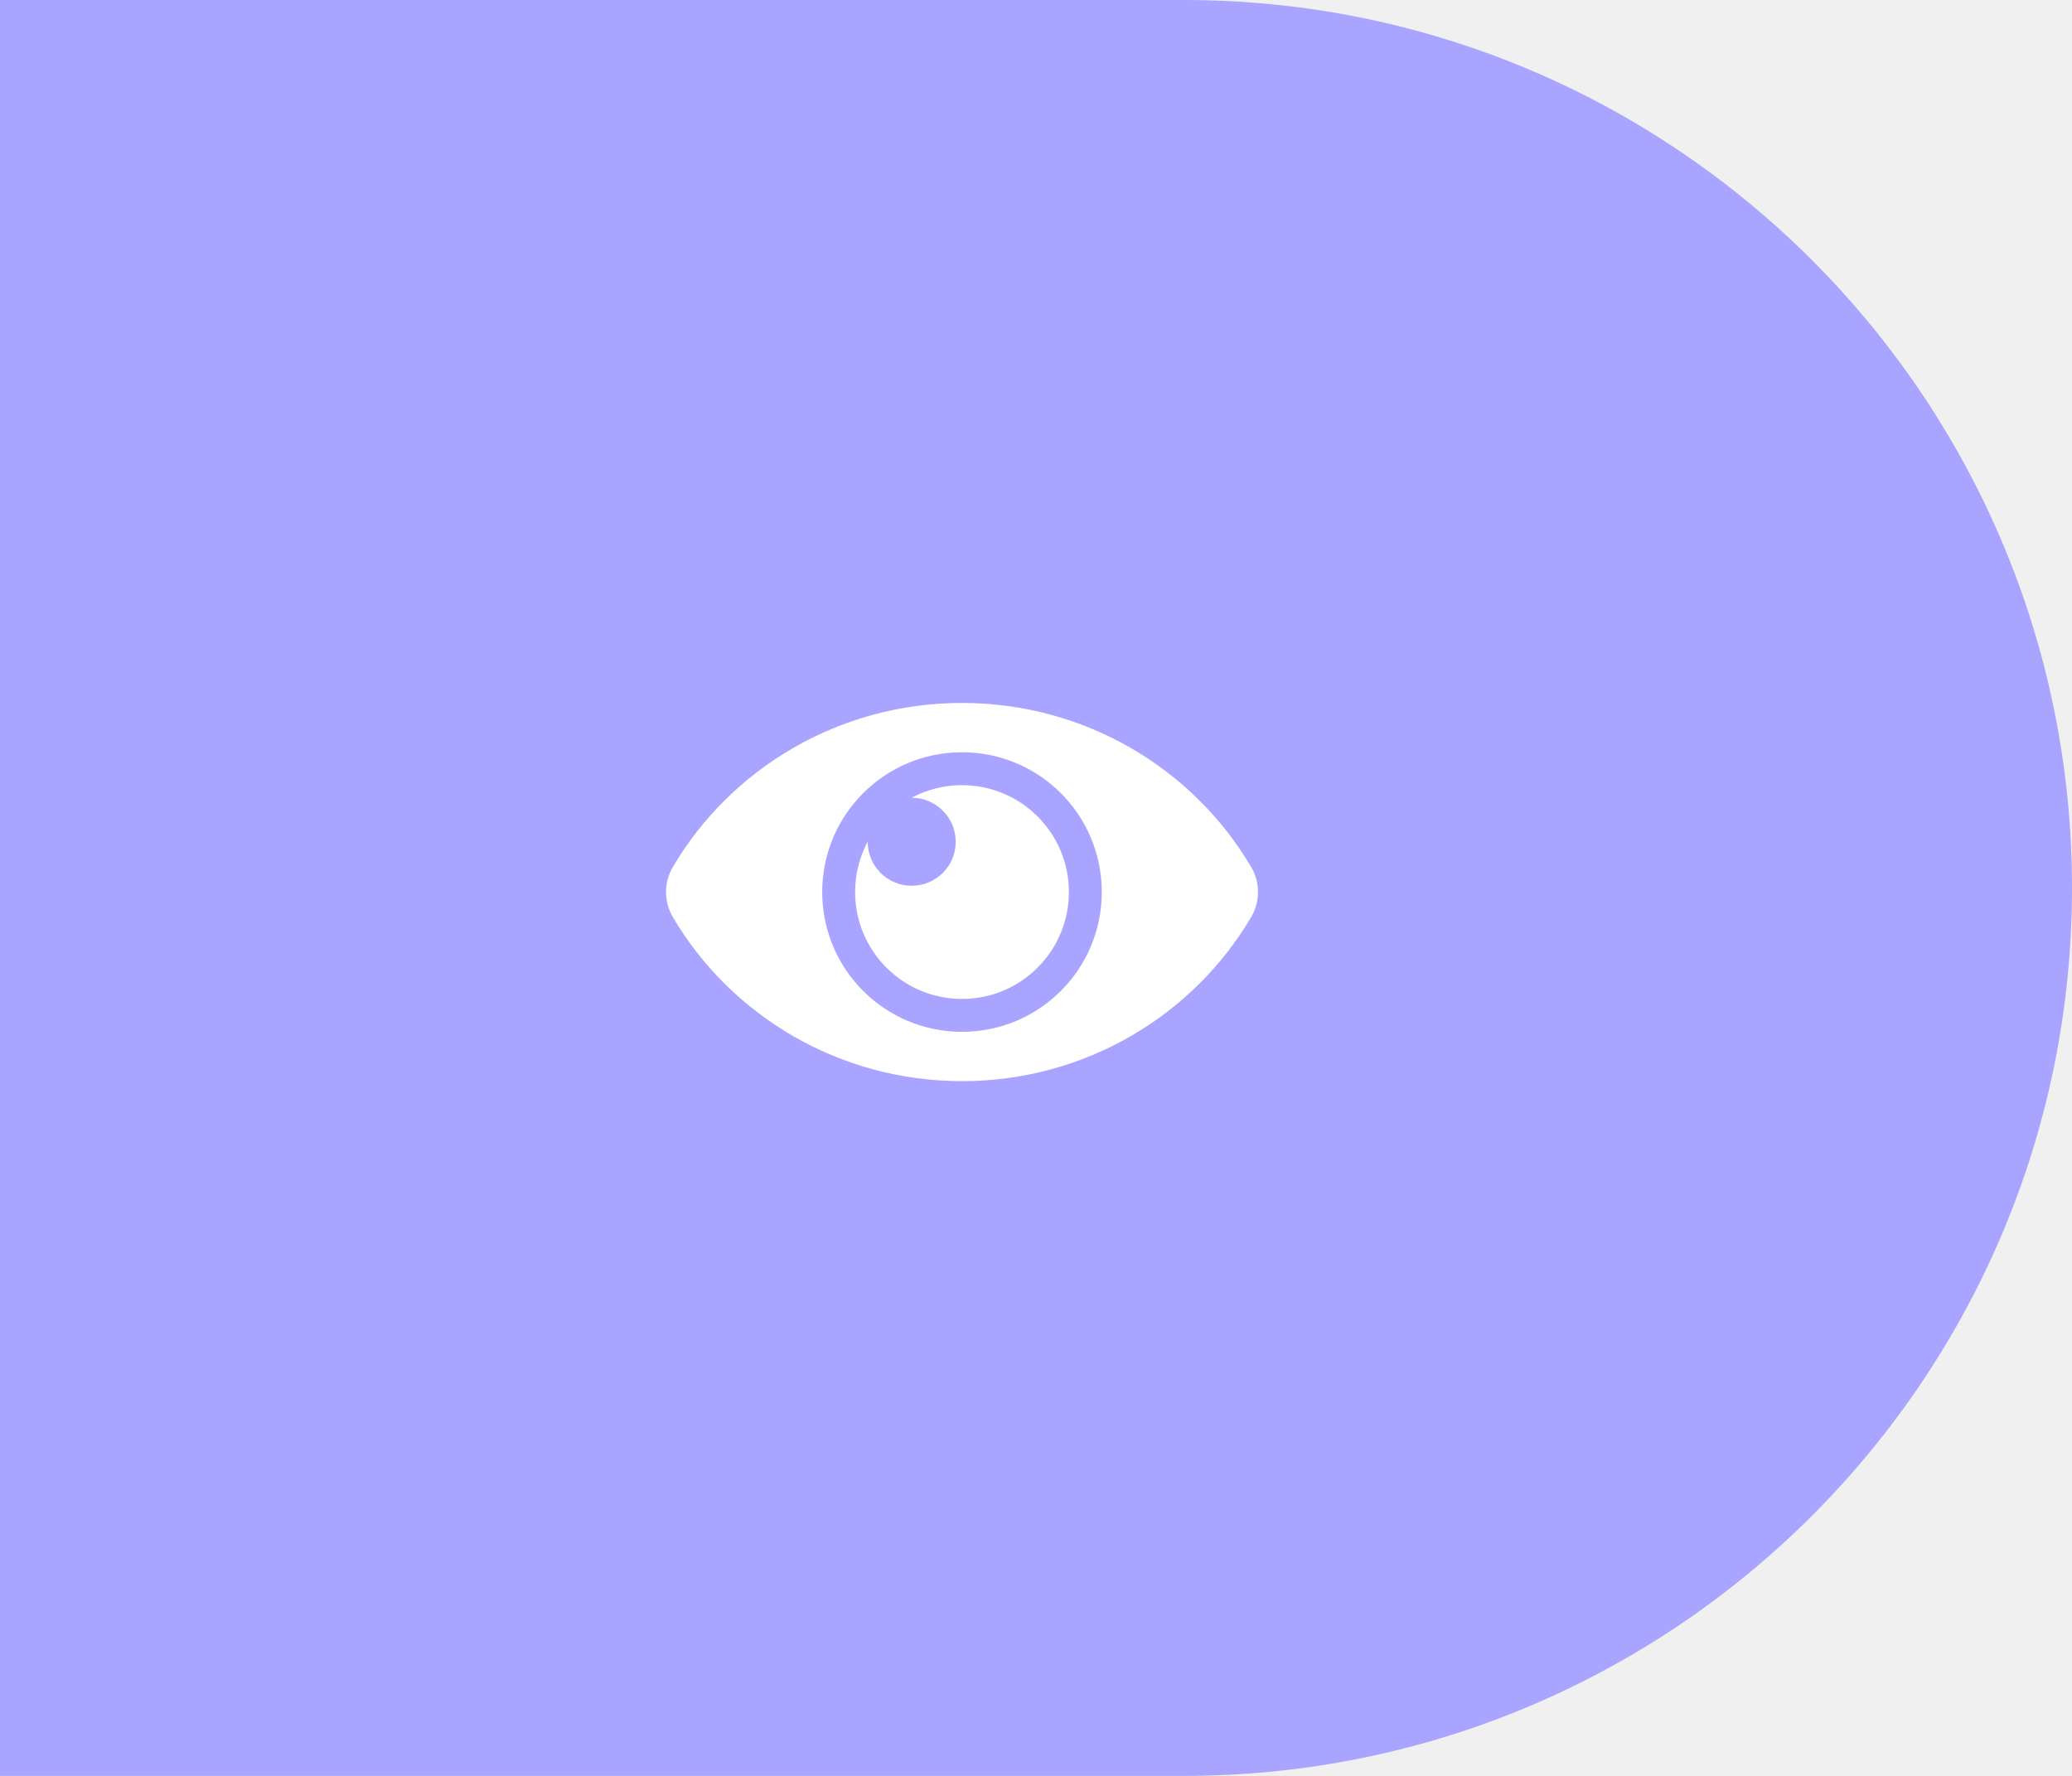
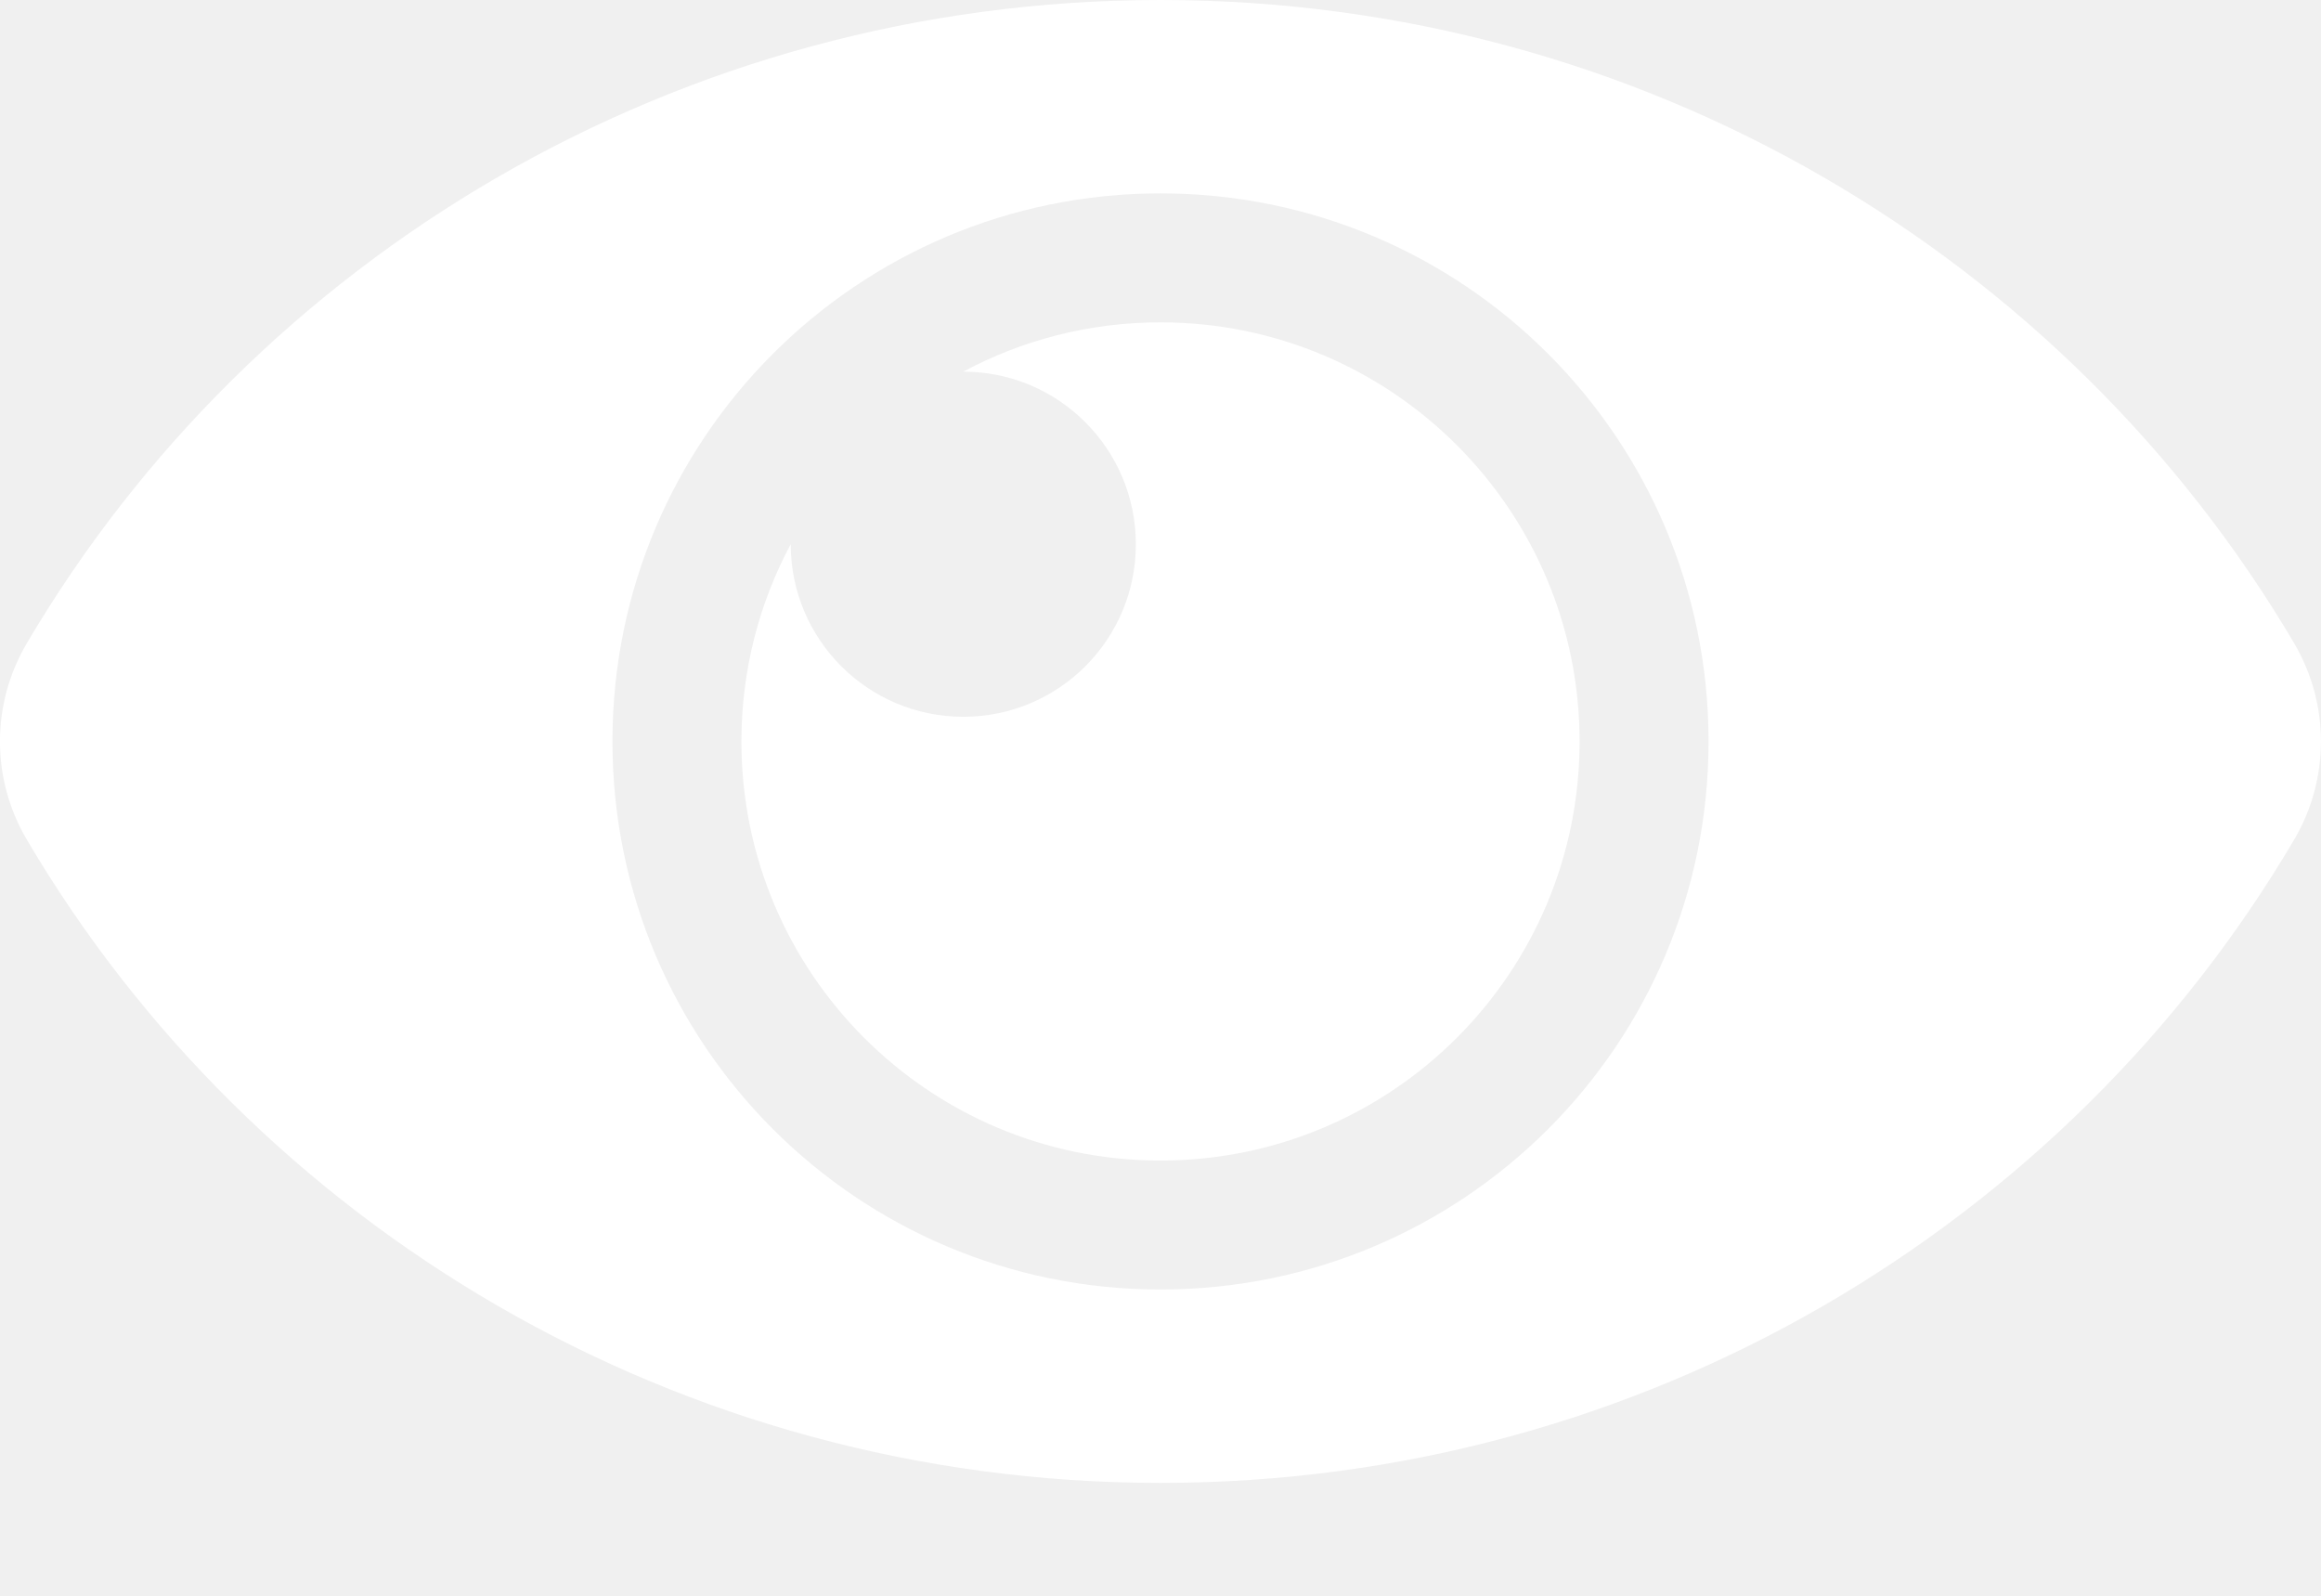
- <svg xmlns="http://www.w3.org/2000/svg" width="56" height="48" viewBox="0 0 56 48" fill="none">
-   <path d="M0 0H32C45.255 0 56 10.745 56 24C56 37.255 45.255 48 32 48H0V0Z" fill="#A8A4FF" />
-   <path fill-rule="evenodd" clip-rule="evenodd" d="M33.815 23.434C32.249 20.776 29.328 19 26 19C22.671 19 19.75 20.778 18.185 23.434C17.939 23.852 17.939 24.37 18.185 24.788C19.751 27.446 22.672 29.222 26 29.222C29.329 29.222 32.25 27.445 33.815 24.788C34.062 24.37 34.062 23.852 33.815 23.434ZM26 27.889C23.912 27.889 22.222 26.199 22.222 24.111C22.222 22.023 23.912 20.333 26 20.333C28.088 20.333 29.778 22.023 29.778 24.111C29.778 26.199 28.088 27.889 26 27.889ZM26 27C27.596 27 28.889 25.707 28.889 24.111C28.889 22.516 27.596 21.222 26 21.222C25.508 21.222 25.045 21.345 24.64 21.562L24.64 21.562C25.297 21.562 25.83 22.095 25.83 22.752C25.83 23.409 25.297 23.941 24.64 23.941C23.984 23.941 23.451 23.409 23.451 22.752L23.451 22.751C23.234 23.156 23.111 23.619 23.111 24.111C23.111 25.707 24.404 27 26 27Z" fill="white" />
+ <svg xmlns="http://www.w3.org/2000/svg" width="16" height="11" viewBox="0 0 16 11" fill="none">
+   <path fill-rule="evenodd" clip-rule="evenodd" d="M15.815 4.434C14.249 1.776 11.328 0 8 0C4.671 0 1.75 1.778 0.185 4.434C-0.062 4.852 -0.062 5.37 0.185 5.788C1.751 8.446 4.672 10.222 8 10.222C11.329 10.222 14.25 8.445 15.815 5.788C16.061 5.37 16.061 4.852 15.815 4.434ZM8 8.889C5.912 8.889 4.222 7.199 4.222 5.111C4.222 3.023 5.912 1.333 8 1.333C10.088 1.333 11.778 3.023 11.778 5.111C11.778 7.199 10.088 8.889 8 8.889ZM8 8C9.595 8 10.889 6.707 10.889 5.111C10.889 3.516 9.595 2.222 8 2.222C7.508 2.222 7.045 2.345 6.64 2.562L6.641 2.562C7.298 2.562 7.83 3.095 7.83 3.752C7.83 4.409 7.298 4.941 6.641 4.941C5.984 4.941 5.451 4.409 5.451 3.752L5.451 3.751C5.234 4.156 5.111 4.619 5.111 5.111C5.111 6.707 6.404 8 8 8Z" fill="white" />
</svg>
